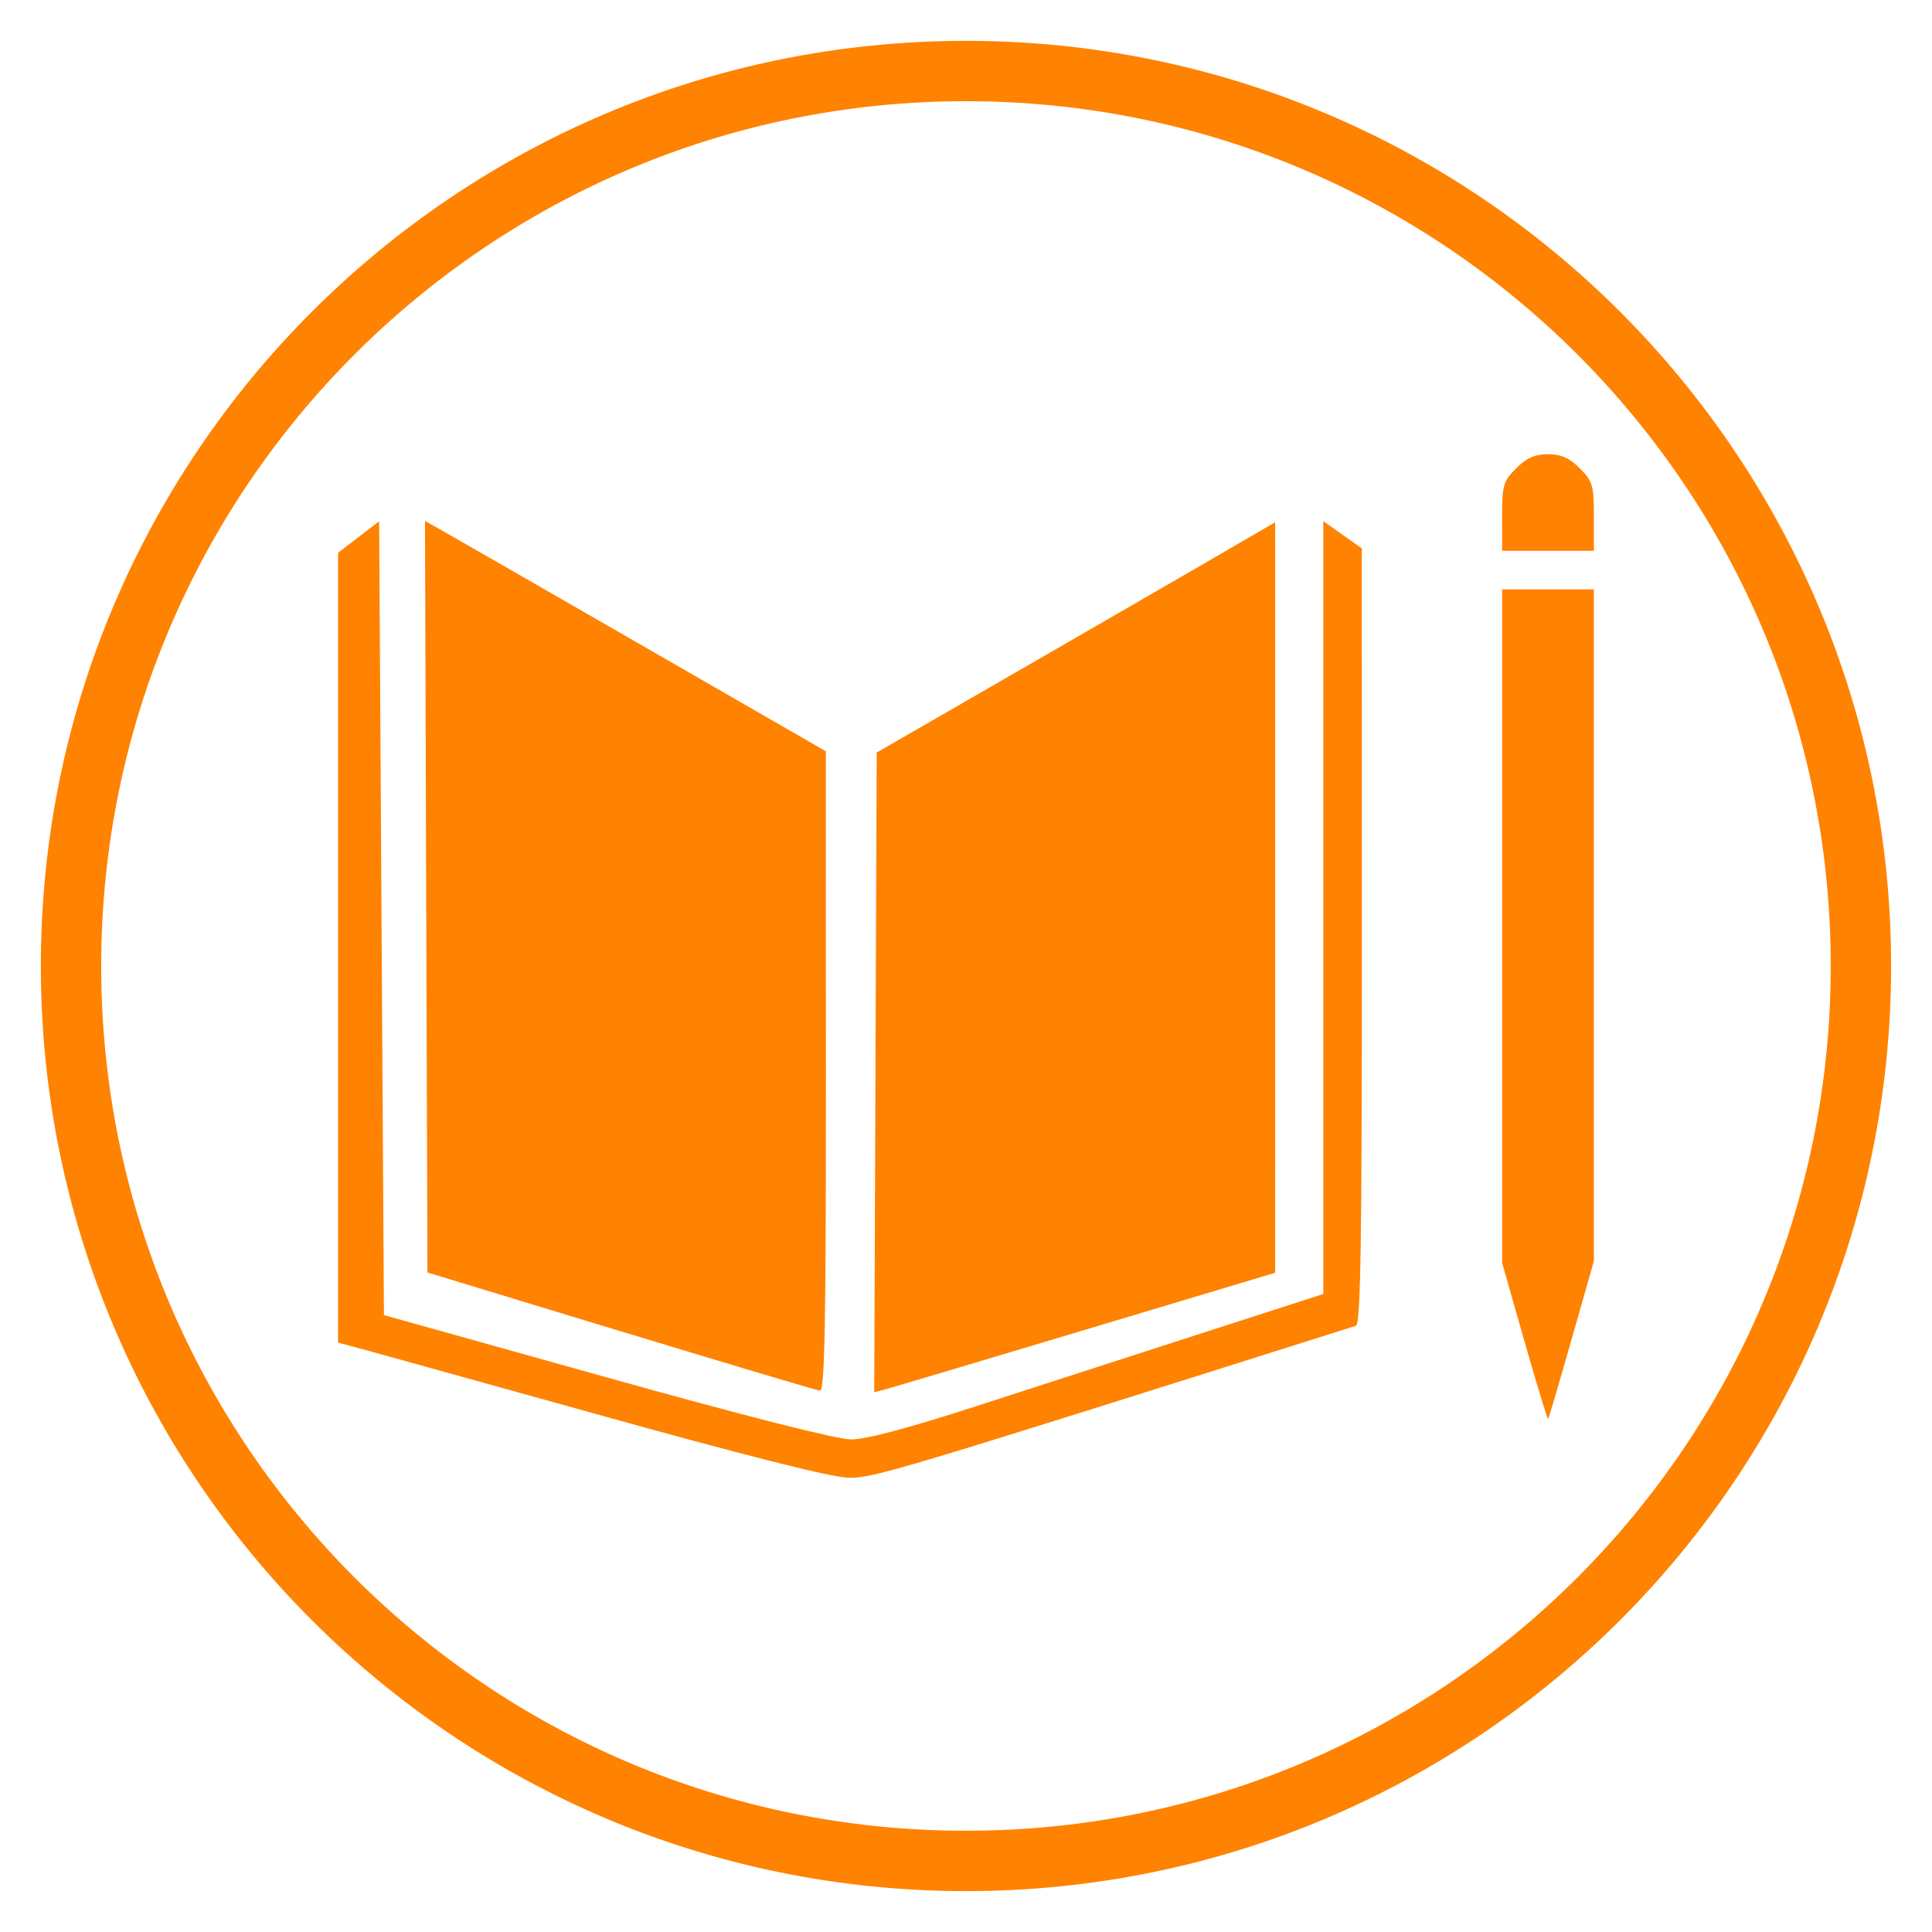
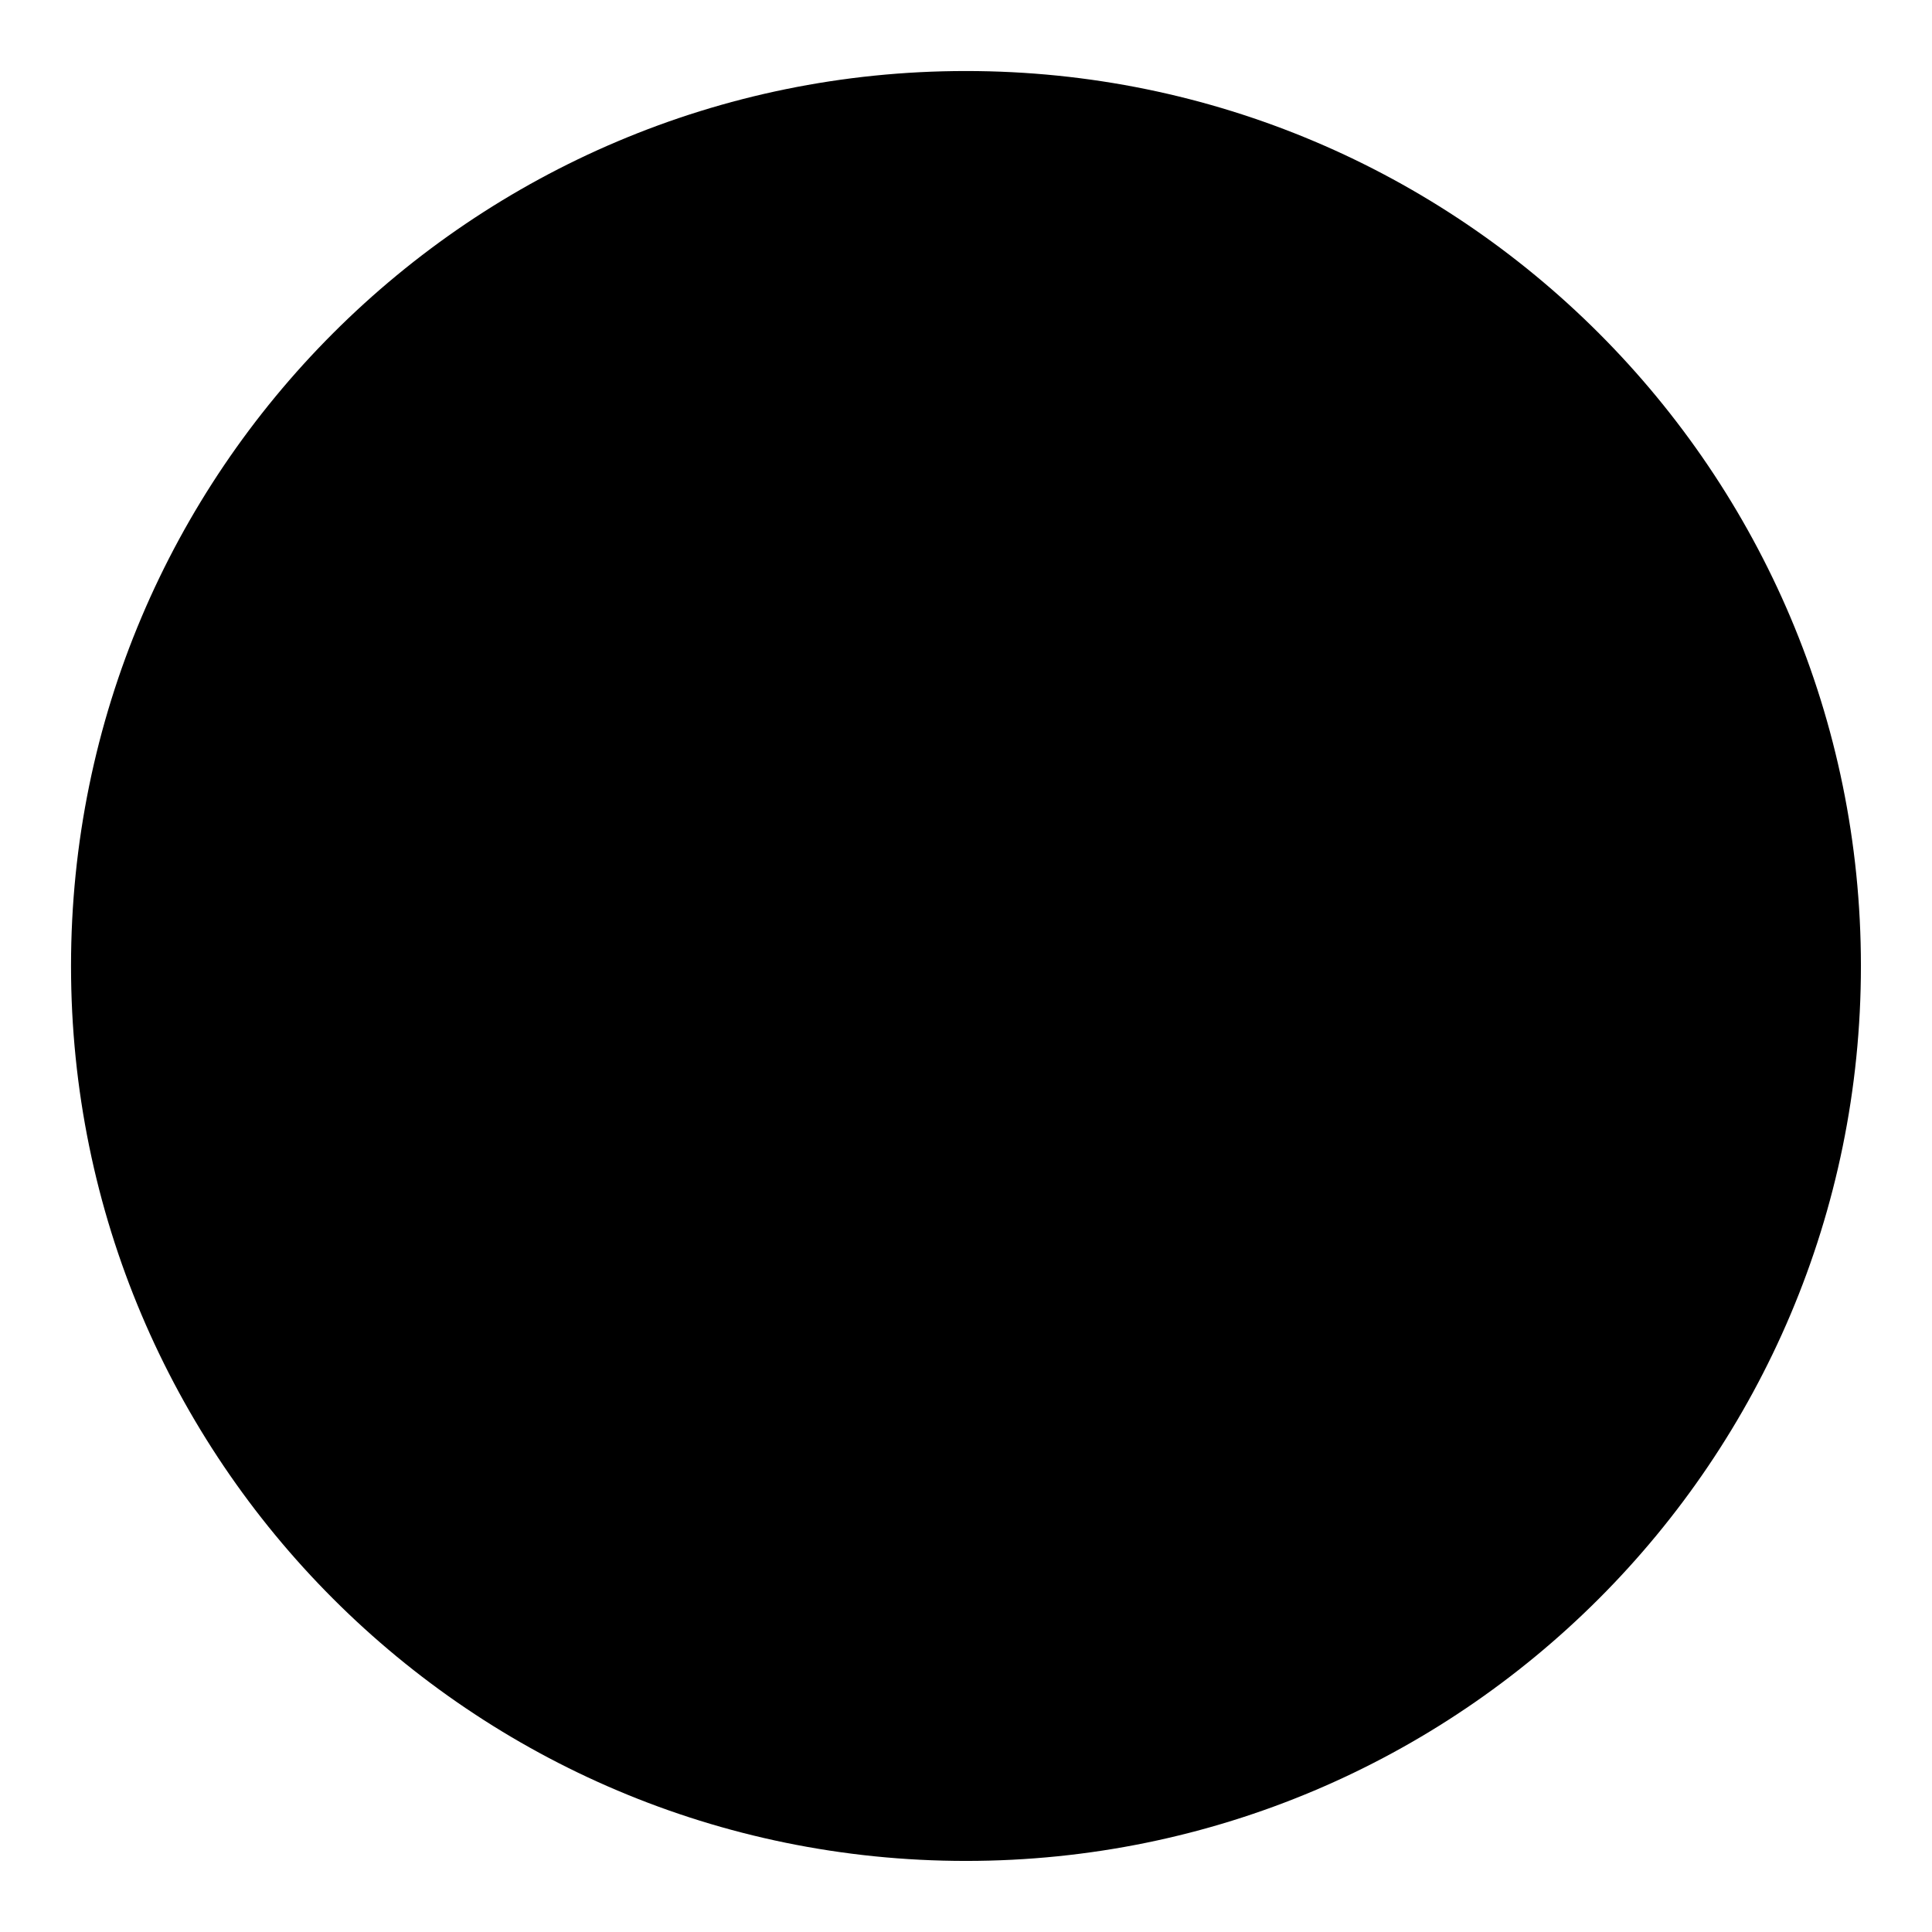
- <svg xmlns="http://www.w3.org/2000/svg" width="128" height="128" viewBox="0 0 33.867 33.867" version="1.1" id="svg8">
-   <defs id="defs2" />
-   <g id="layer1">
-     <circle style="fill:none;stroke:#ff8200;stroke-width:1.058;stroke-linecap:round;stroke-miterlimit:4;stroke-dasharray:none;stroke-opacity:1" id="path833" cx="16.933" cy="16.933" r="15.688" />
-     <path style="fill:#ff8200;fill-opacity:1;stroke-width:0.085" d="M 10.372,24.766 C 8.136,24.144 6.222,23.612 6.117,23.586 l -0.191,-0.049 V 16.614 9.691 l 0.36,-0.277 0.36,-0.277 0.042,6.958 0.042,6.958 3.895,1.089 c 2.44,0.682 4.043,1.089 4.292,1.09 0.263,5.93e-4 1.008,-0.197 2.201,-0.584 0.992,-0.322 2.766,-0.895 3.941,-1.275 l 2.138,-0.69 V 15.91 9.136 l 0.337,0.238 0.337,0.238 0.002,6.797 c 0.001,5.365 -0.021,6.804 -0.104,6.831 -8.121,2.569 -8.458,2.67 -8.889,2.664 -0.298,-0.004 -1.795,-0.382 -4.509,-1.138 z m 16.353,-1.247 -0.393,-1.38 V 16.236 10.332 H 27.136 27.94 v 5.887 5.887 l -0.391,1.373 c -0.215,0.755 -0.4,1.383 -0.411,1.396 -0.011,0.013 -0.197,-0.598 -0.413,-1.357 z M 10.88,23.337 7.493,22.306 7.471,15.718 7.45,9.131 7.948,9.414 c 0.274,0.156 1.855,1.064 3.513,2.019 l 3.015,1.736 0.002,5.609 c 0.001,4.437 -0.02,5.607 -0.104,5.599 -0.058,-0.005 -1.63,-0.474 -3.493,-1.041 z m 4.466,-4.537 0.022,-5.608 2.159,-1.245 c 1.187,-0.684 2.759,-1.593 3.493,-2.018 l 1.333,-0.774 -1.69e-4,6.578 -1.7e-4,6.578 -3.329,0.999 c -1.831,0.549 -3.412,1.021 -3.514,1.047 l -0.185,0.048 0.022,-5.608 z M 26.331,9.056 c 0,-0.549 0.021,-0.62 0.247,-0.847 0.183,-0.183 0.328,-0.247 0.557,-0.247 0.229,0 0.374,0.064 0.557,0.247 C 27.919,8.436 27.94,8.506 27.94,9.056 v 0.599 h -0.804 -0.804 z" id="path1300" />
+ <svg xmlns="http://www.w3.org/2000/svg" width="128" height="128" viewBox="0 0 33.867 33.867" version="1.1">
+   <g>
+     <circle class="sdg-circle" cx="16.933" cy="16.933" r="15.688" />
+     <path class="sdg-drawing" d="m 10.372,24.766 C 8.136,24.144 6.222,23.612 6.117,23.586 l -0.191,-0.049 V 16.614 9.691 l 0.36,-0.277 0.36,-0.277 0.042,6.958 0.042,6.958 3.895,1.089 c 2.44,0.682 4.043,1.089 4.292,1.09 0.263,5.93e-4 1.008,-0.197 2.201,-0.584 0.992,-0.322 2.766,-0.895 3.941,-1.275 l 2.138,-0.69 V 15.91 9.136 l 0.337,0.238 0.337,0.238 0.002,6.797 c 0.001,5.365 -0.021,6.804 -0.104,6.831 -8.121,2.569 -8.458,2.67 -8.889,2.664 -0.298,-0.004 -1.795,-0.382 -4.509,-1.138 z m 16.353,-1.247 -0.393,-1.38 V 16.236 10.332 H 27.136 27.94 v 5.887 5.887 l -0.391,1.373 c -0.215,0.755 -0.4,1.383 -0.411,1.396 -0.011,0.013 -0.197,-0.598 -0.413,-1.357 z M 10.88,23.337 7.493,22.306 7.471,15.718 7.45,9.131 7.948,9.414 c 0.274,0.156 1.855,1.064 3.513,2.019 l 3.015,1.736 0.002,5.609 c 0.001,4.437 -0.02,5.607 -0.104,5.599 -0.058,-0.005 -1.63,-0.474 -3.493,-1.041 z m 4.466,-4.537 0.022,-5.608 2.159,-1.245 c 1.187,-0.684 2.759,-1.593 3.493,-2.018 l 1.333,-0.774 -1.69e-4,6.578 -1.7e-4,6.578 -3.329,0.999 c -1.831,0.549 -3.412,1.021 -3.514,1.047 l -0.185,0.048 0.022,-5.608 z M 26.331,9.056 c 0,-0.549 0.021,-0.62 0.247,-0.847 0.183,-0.183 0.328,-0.247 0.557,-0.247 0.229,0 0.374,0.064 0.557,0.247 C 27.919,8.436 27.94,8.506 27.94,9.056 v 0.599 h -0.804 -0.804 z" />
  </g>
</svg>
